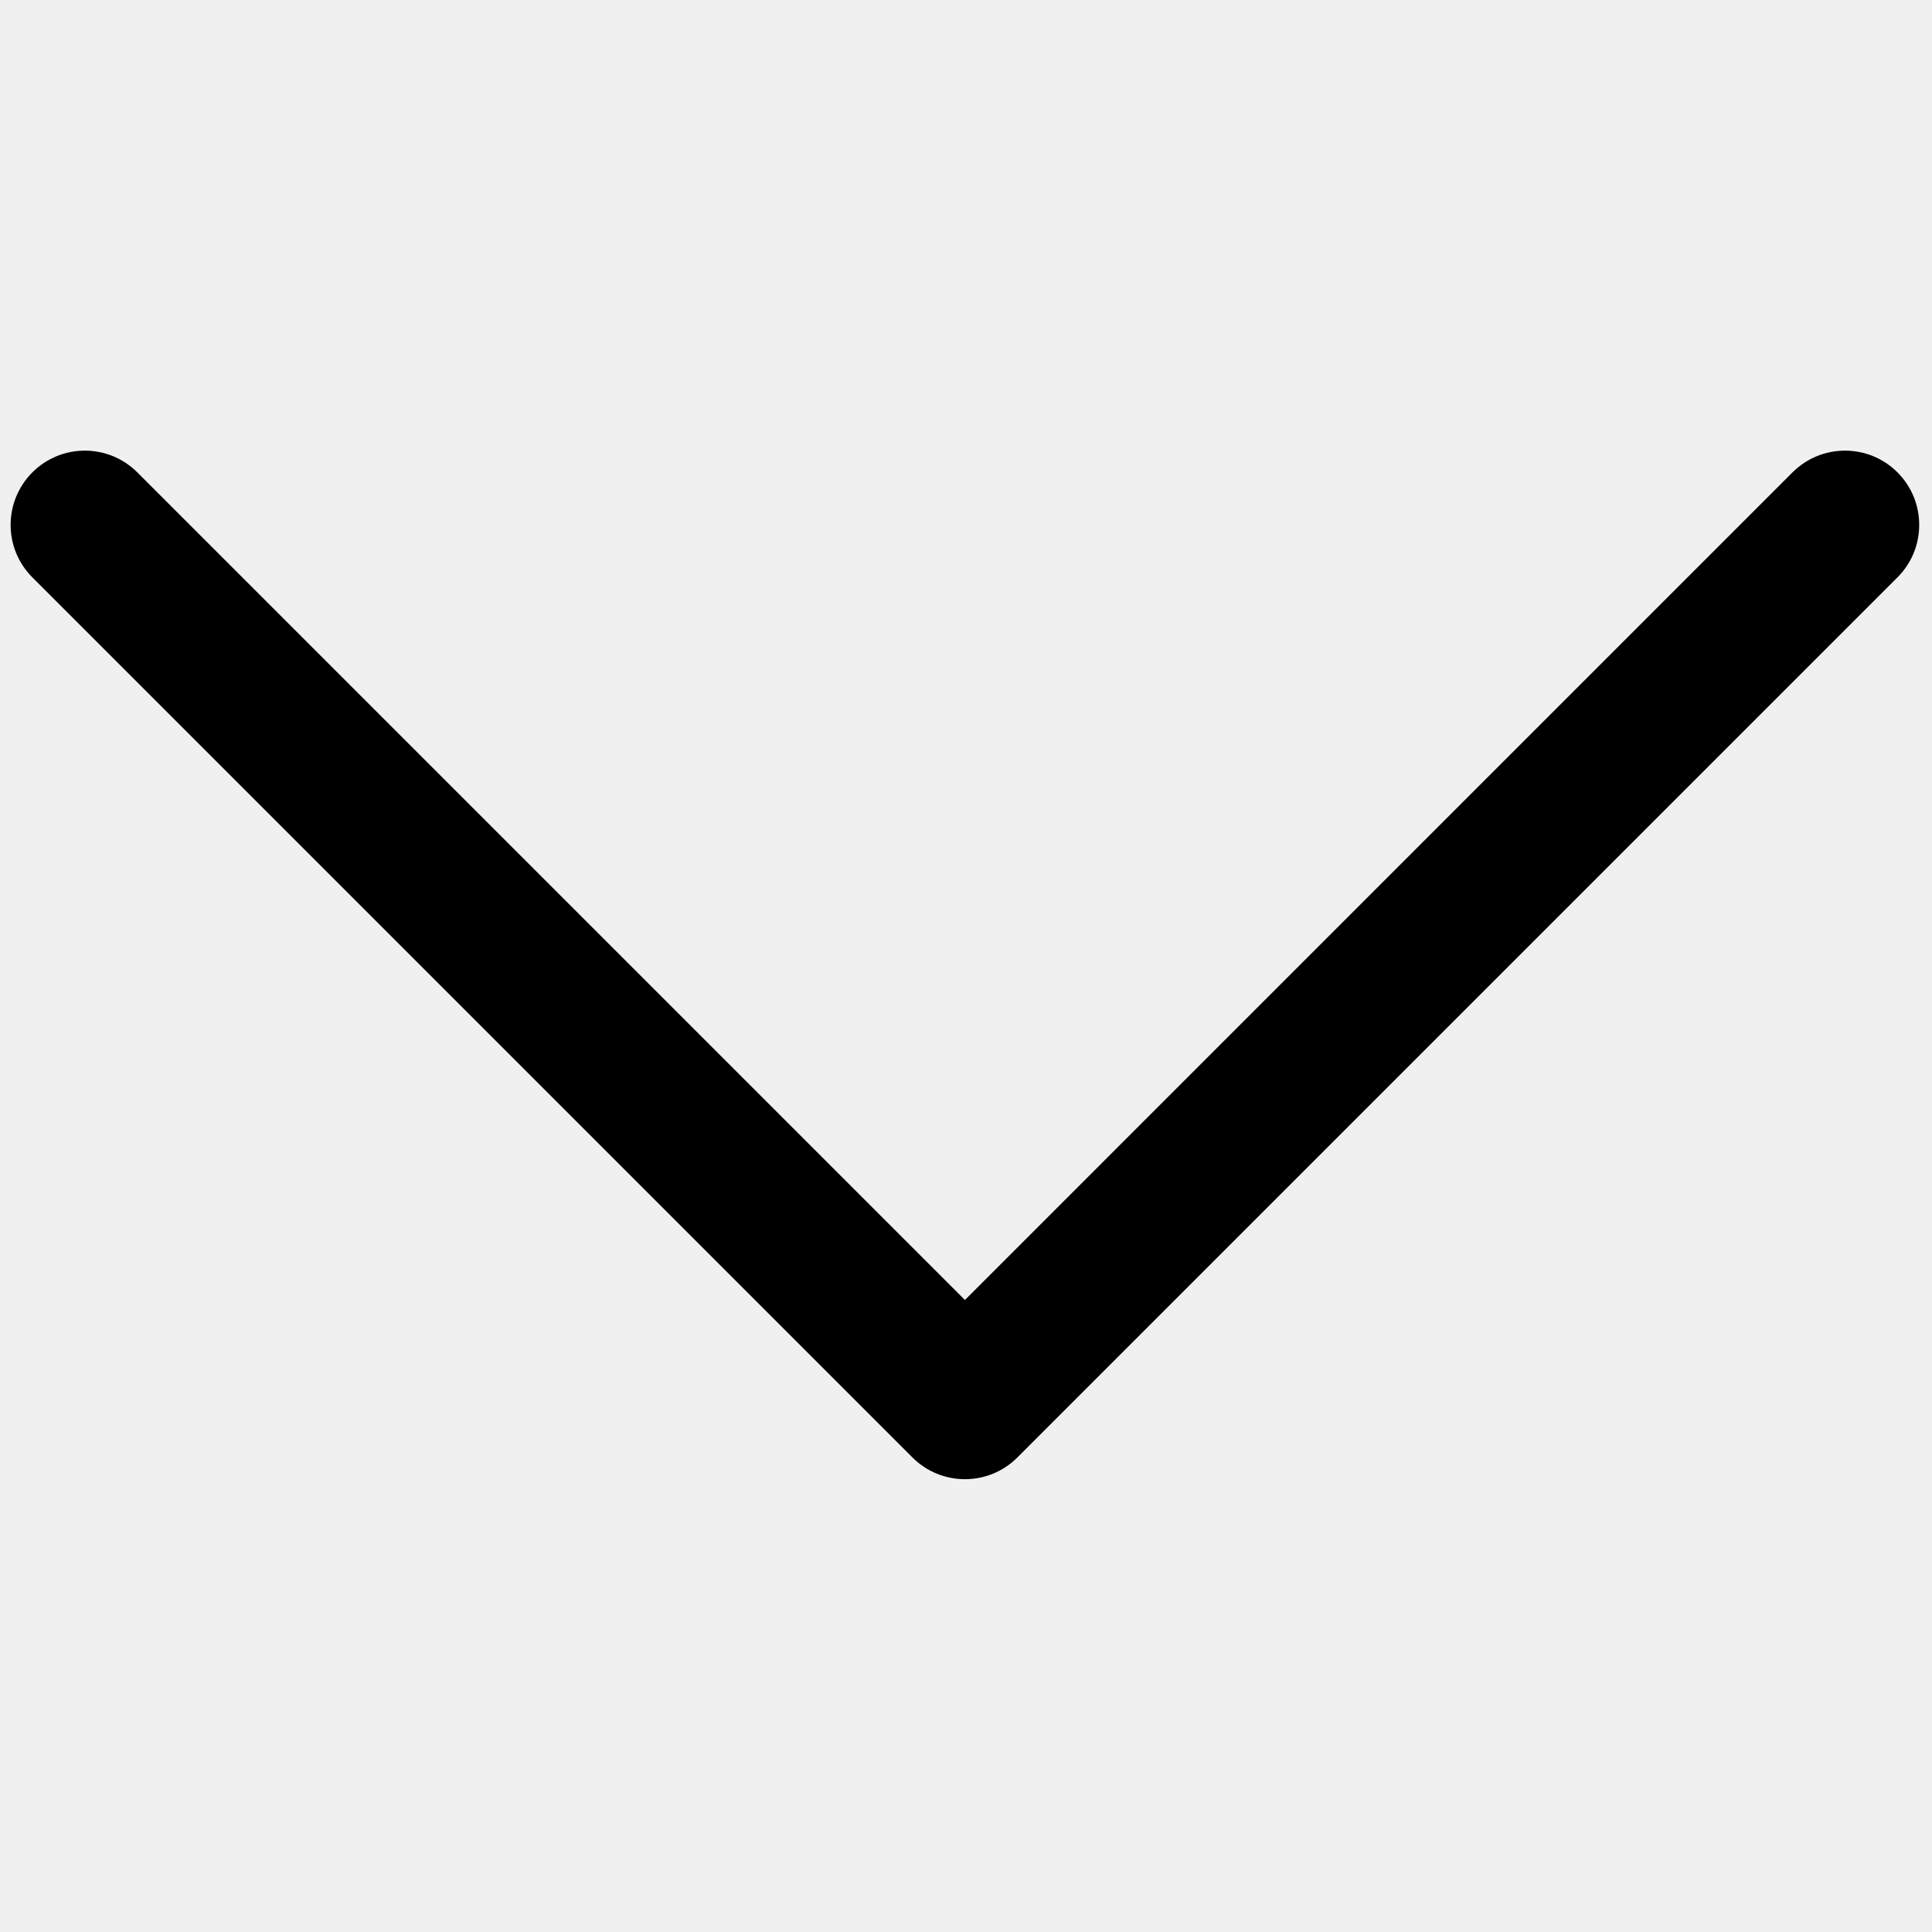
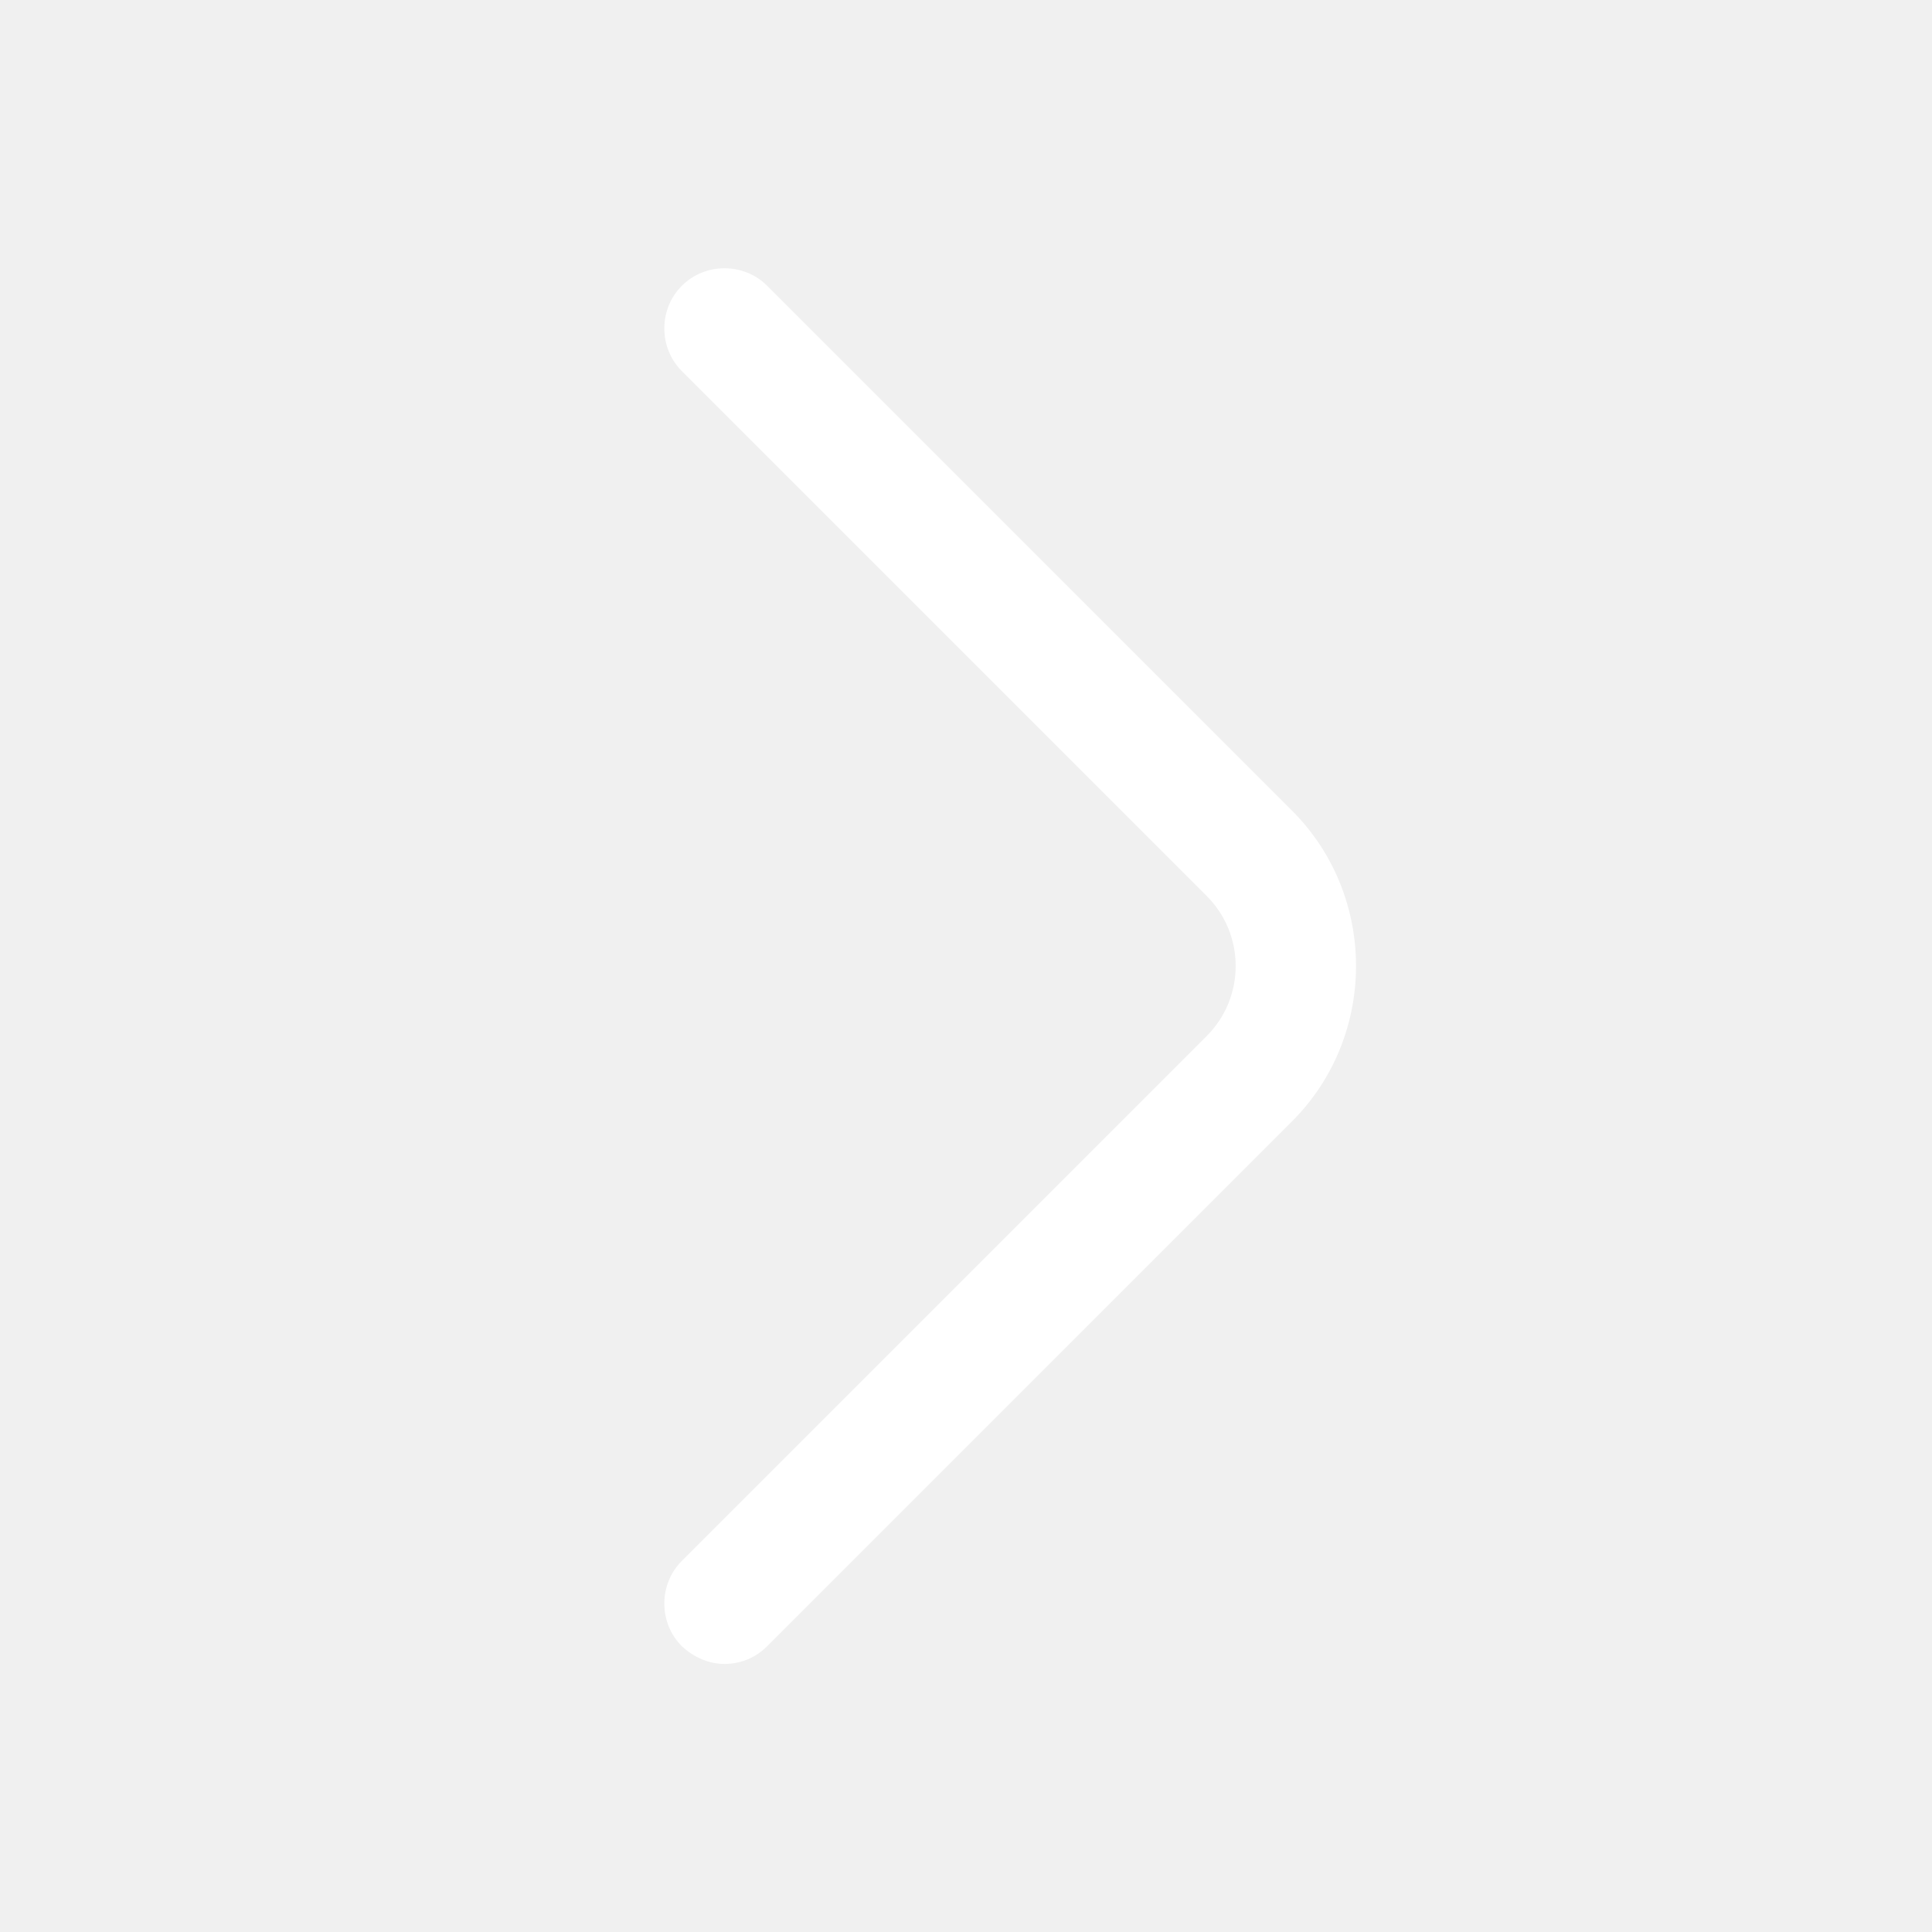
- <svg xmlns="http://www.w3.org/2000/svg" width="40" height="40" viewBox="0 0 40 40" fill="none">
-   <path d="M39.735 10.867C39.735 10.474 39.585 10.08 39.285 9.78C38.686 9.18 37.712 9.18 37.112 9.78L19.978 26.915L2.843 9.78C2.243 9.18 1.27 9.18 0.67 9.78C0.07 10.381 0.07 11.354 0.67 11.954L18.891 30.175C19.491 30.775 20.464 30.775 21.064 30.175L39.285 11.954C39.585 11.654 39.735 11.261 39.735 10.867Z" fill="black" />
+ <svg xmlns="http://www.w3.org/2000/svg" width="24" height="24" viewBox="0 0 24 24" fill="none">
+   <path d="M9 20.67C9.19 20.67 9.38 20.6 9.53 20.45L16.05 13.93C17.11 12.87 17.11 11.13 16.05 10.07L9.53 3.55C9.24 3.26 8.76 3.26 8.47 3.55C8.18 3.84 8.18 4.32 8.47 4.61L14.99 11.13C15.47 11.61 15.47 12.39 14.99 12.87L8.47 19.39C8.18 19.68 8.18 20.16 8.47 20.45C8.62 20.59 8.81 20.67 9 20.67Z" fill="white" />
</svg>
